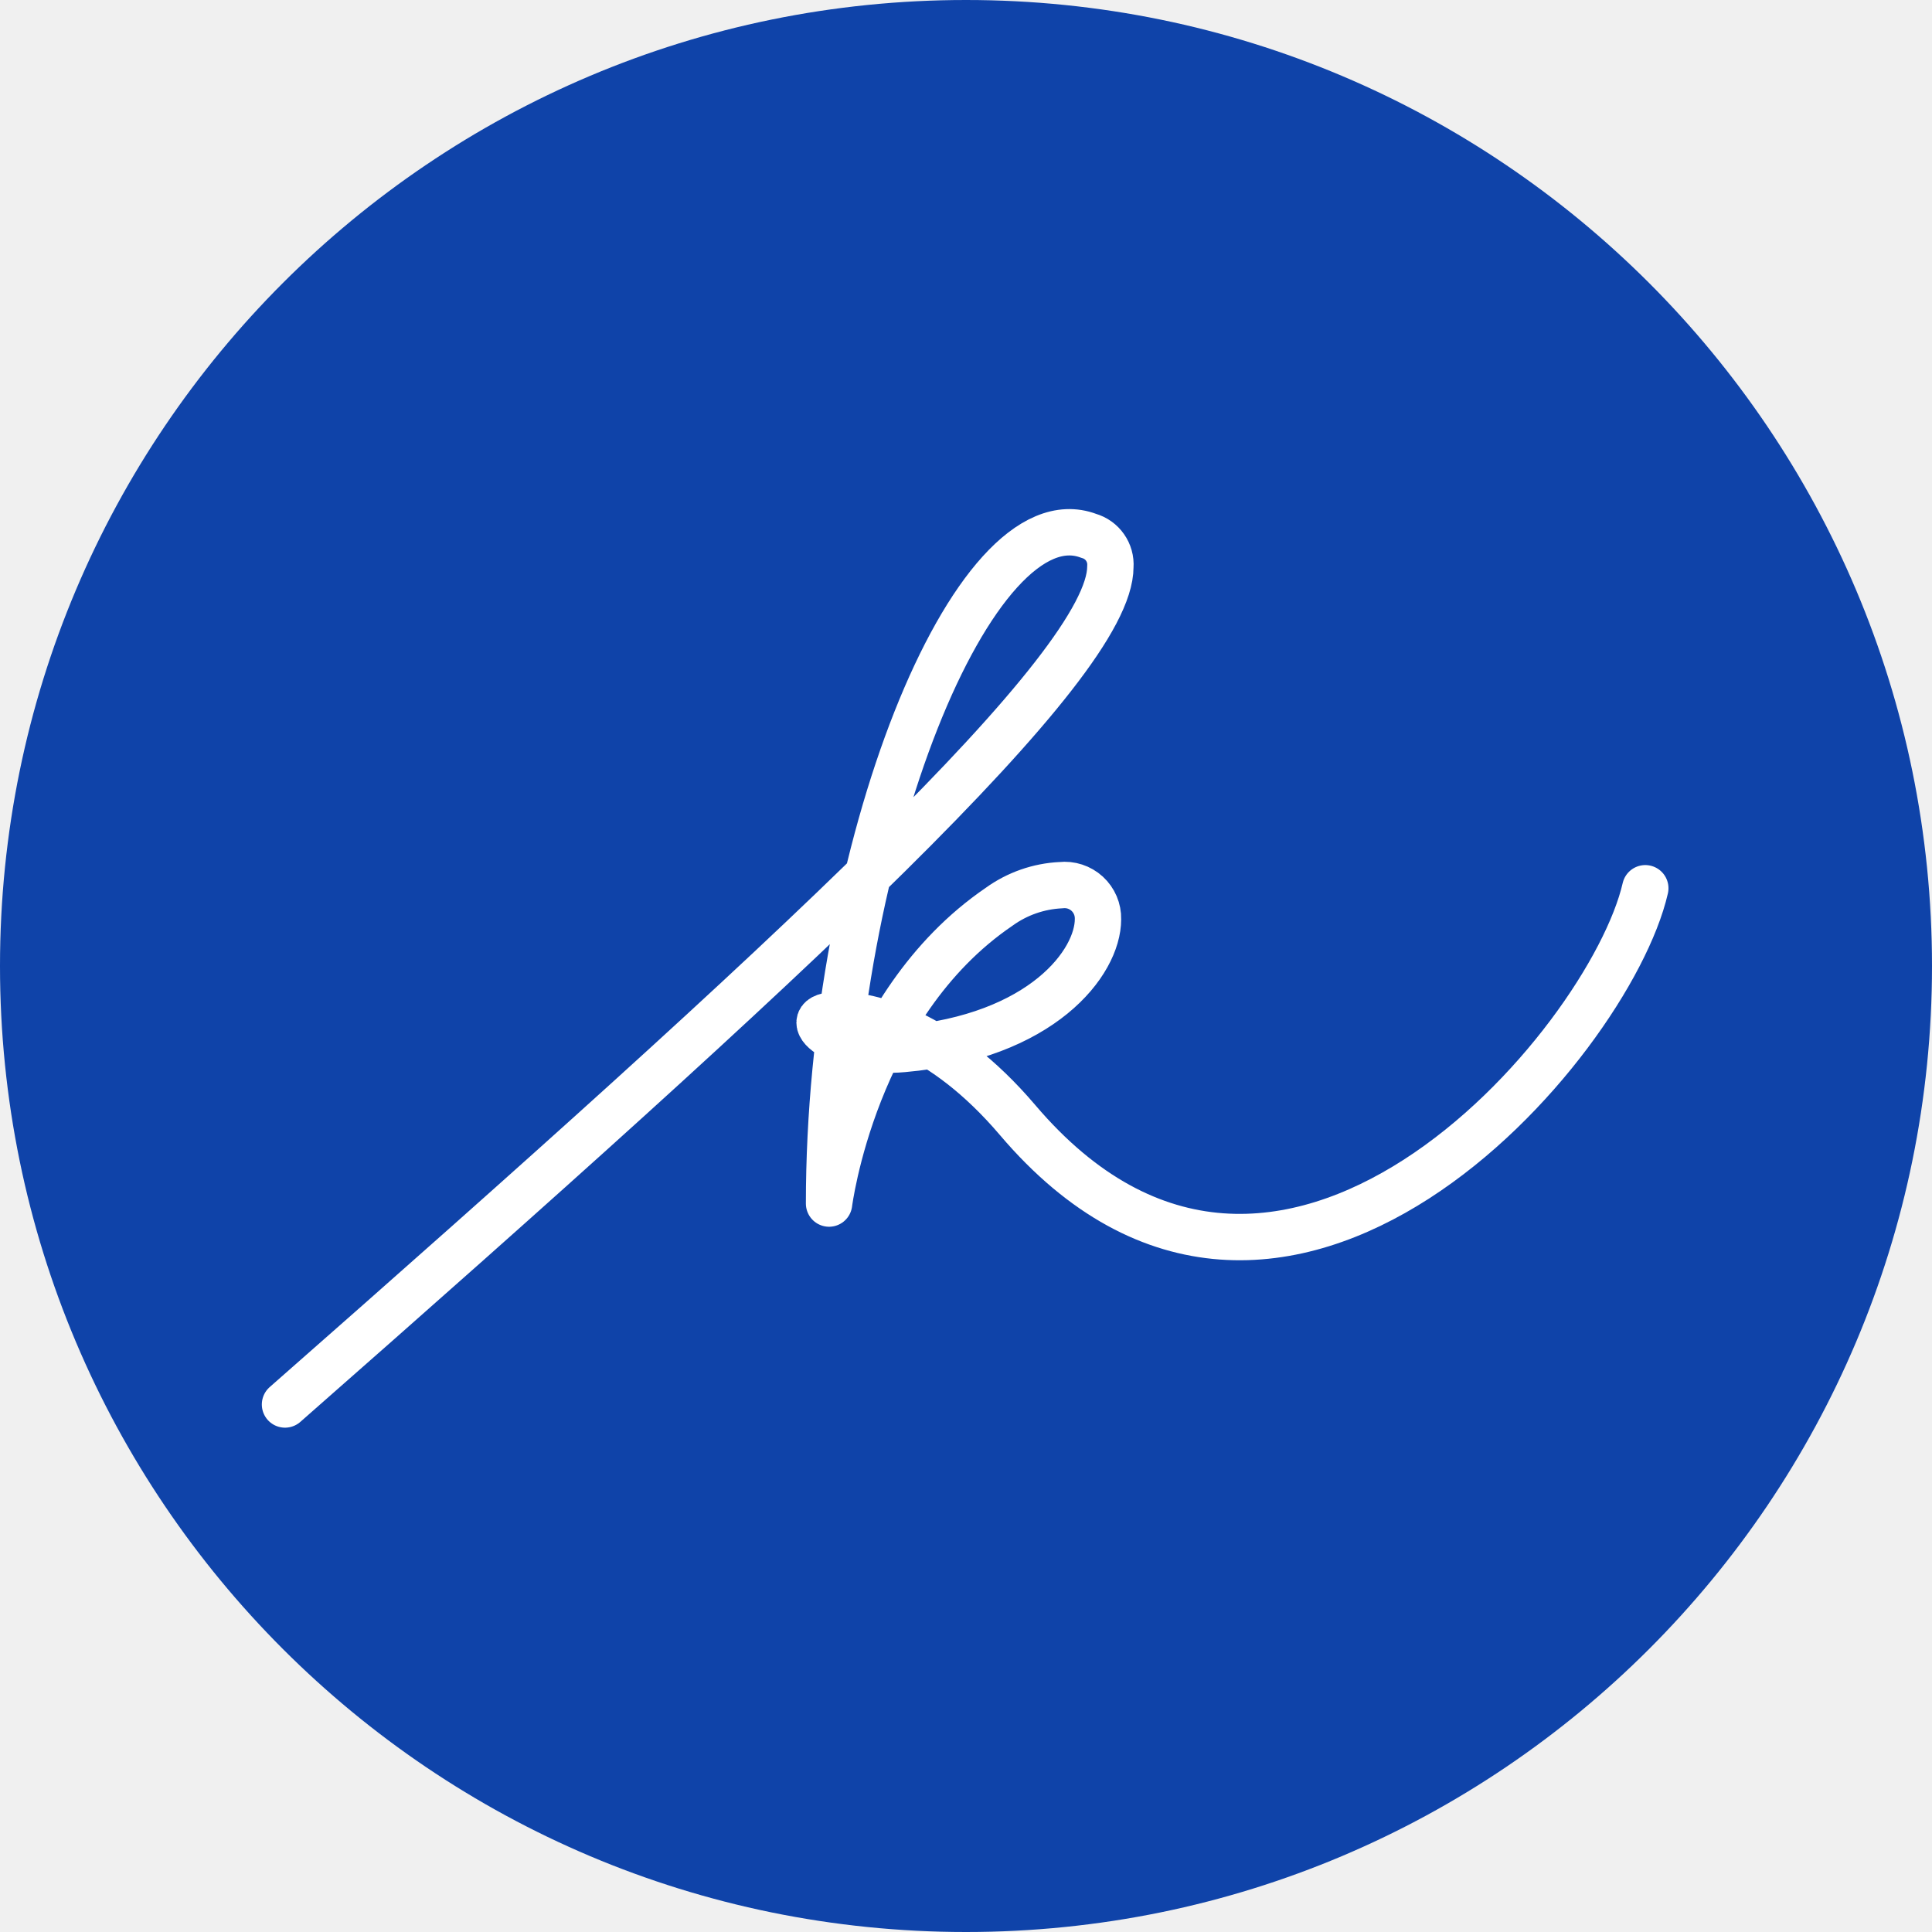
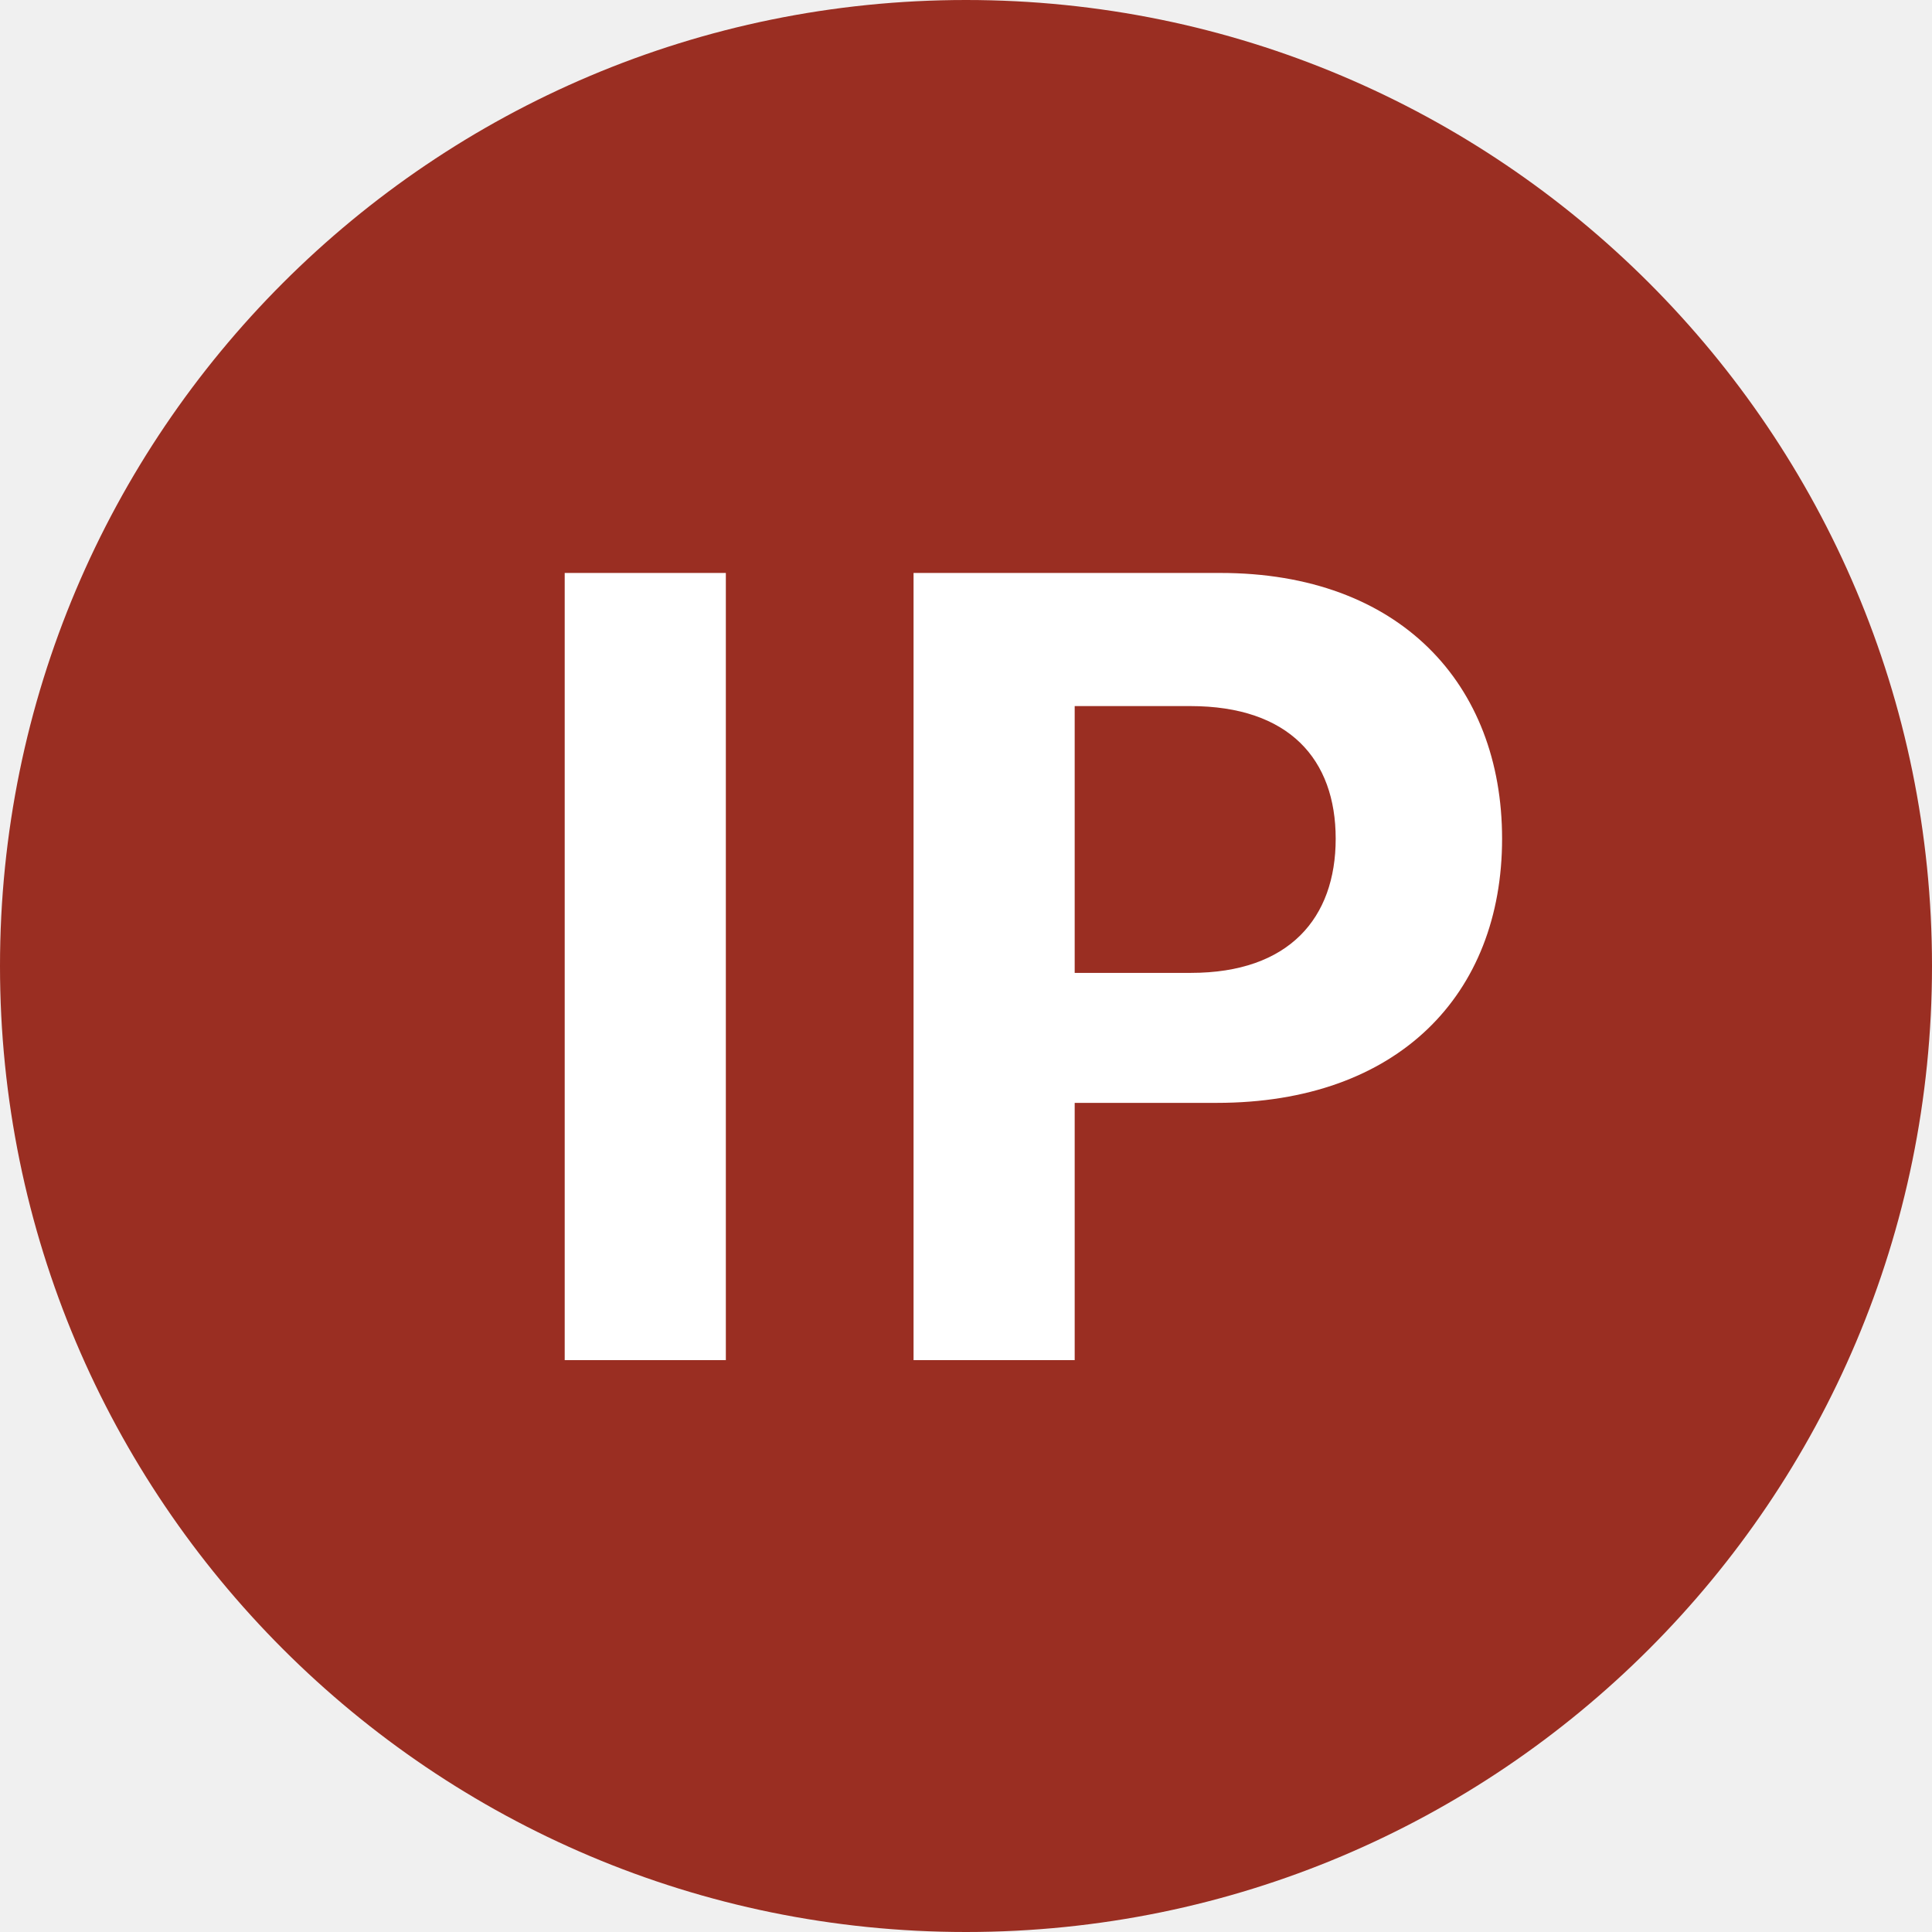
- <svg xmlns="http://www.w3.org/2000/svg" width="125px" height="125px" viewBox="0 0 125 125" version="1.1">
-   <g id="favicon" stroke="none" stroke-width="1" fill="none" fill-rule="evenodd">
-     <g id="icon">
-       <circle id="bg-oval" fill="#0F43A9" cx="62.5" cy="62.5" r="62.5" />
-       <g id="knedlin_K-02" transform="translate(18, 34)" stroke="#FFFFFF" stroke-linecap="round" stroke-linejoin="round" stroke-width="3">
-         <path d="M0.44,56.87 C33.44,27.87 53.84,9.07 53.84,2.67 C53.908,1.755 53.323,0.919 52.44,0.67 C45.04,-2.13 35.64,20.87 35.64,43.87 C35.64,43.87 37.24,31.07 46.64,24.67 C47.809,23.824 49.199,23.338 50.64,23.27 C51.26,23.2 51.88,23.403 52.34,23.824 C52.8,24.246 53.055,24.846 53.04,25.47 C53.04,28.27 49.44,33.07 40.44,33.87 C36.24,34.27 33.24,31.67 36.24,31.67 C38.24,31.67 42.91,32.67 47.84,38.47 C64.84,58.47 86.11,33.65 88.45,23.47" id="Path" />
-       </g>
-     </g>
+ <svg xmlns="http://www.w3.org/2000/svg" width="500px" height="500px" viewBox="0 0 500 500" version="1.1">
+   <g id="favicon-round" stroke="none" stroke-width="1" fill="none" fill-rule="evenodd">
+     <circle id="Oval" fill="#9A2E22" cx="250" cy="250" r="250" />
+     <text id="IP" font-family="Inter-Black, Inter" font-size="280" font-weight="700" letter-spacing="11.667" fill="#FFFFFF">
+       <tspan x="127.691" y="352">IP</tspan>
+     </text>
  </g>
</svg>
